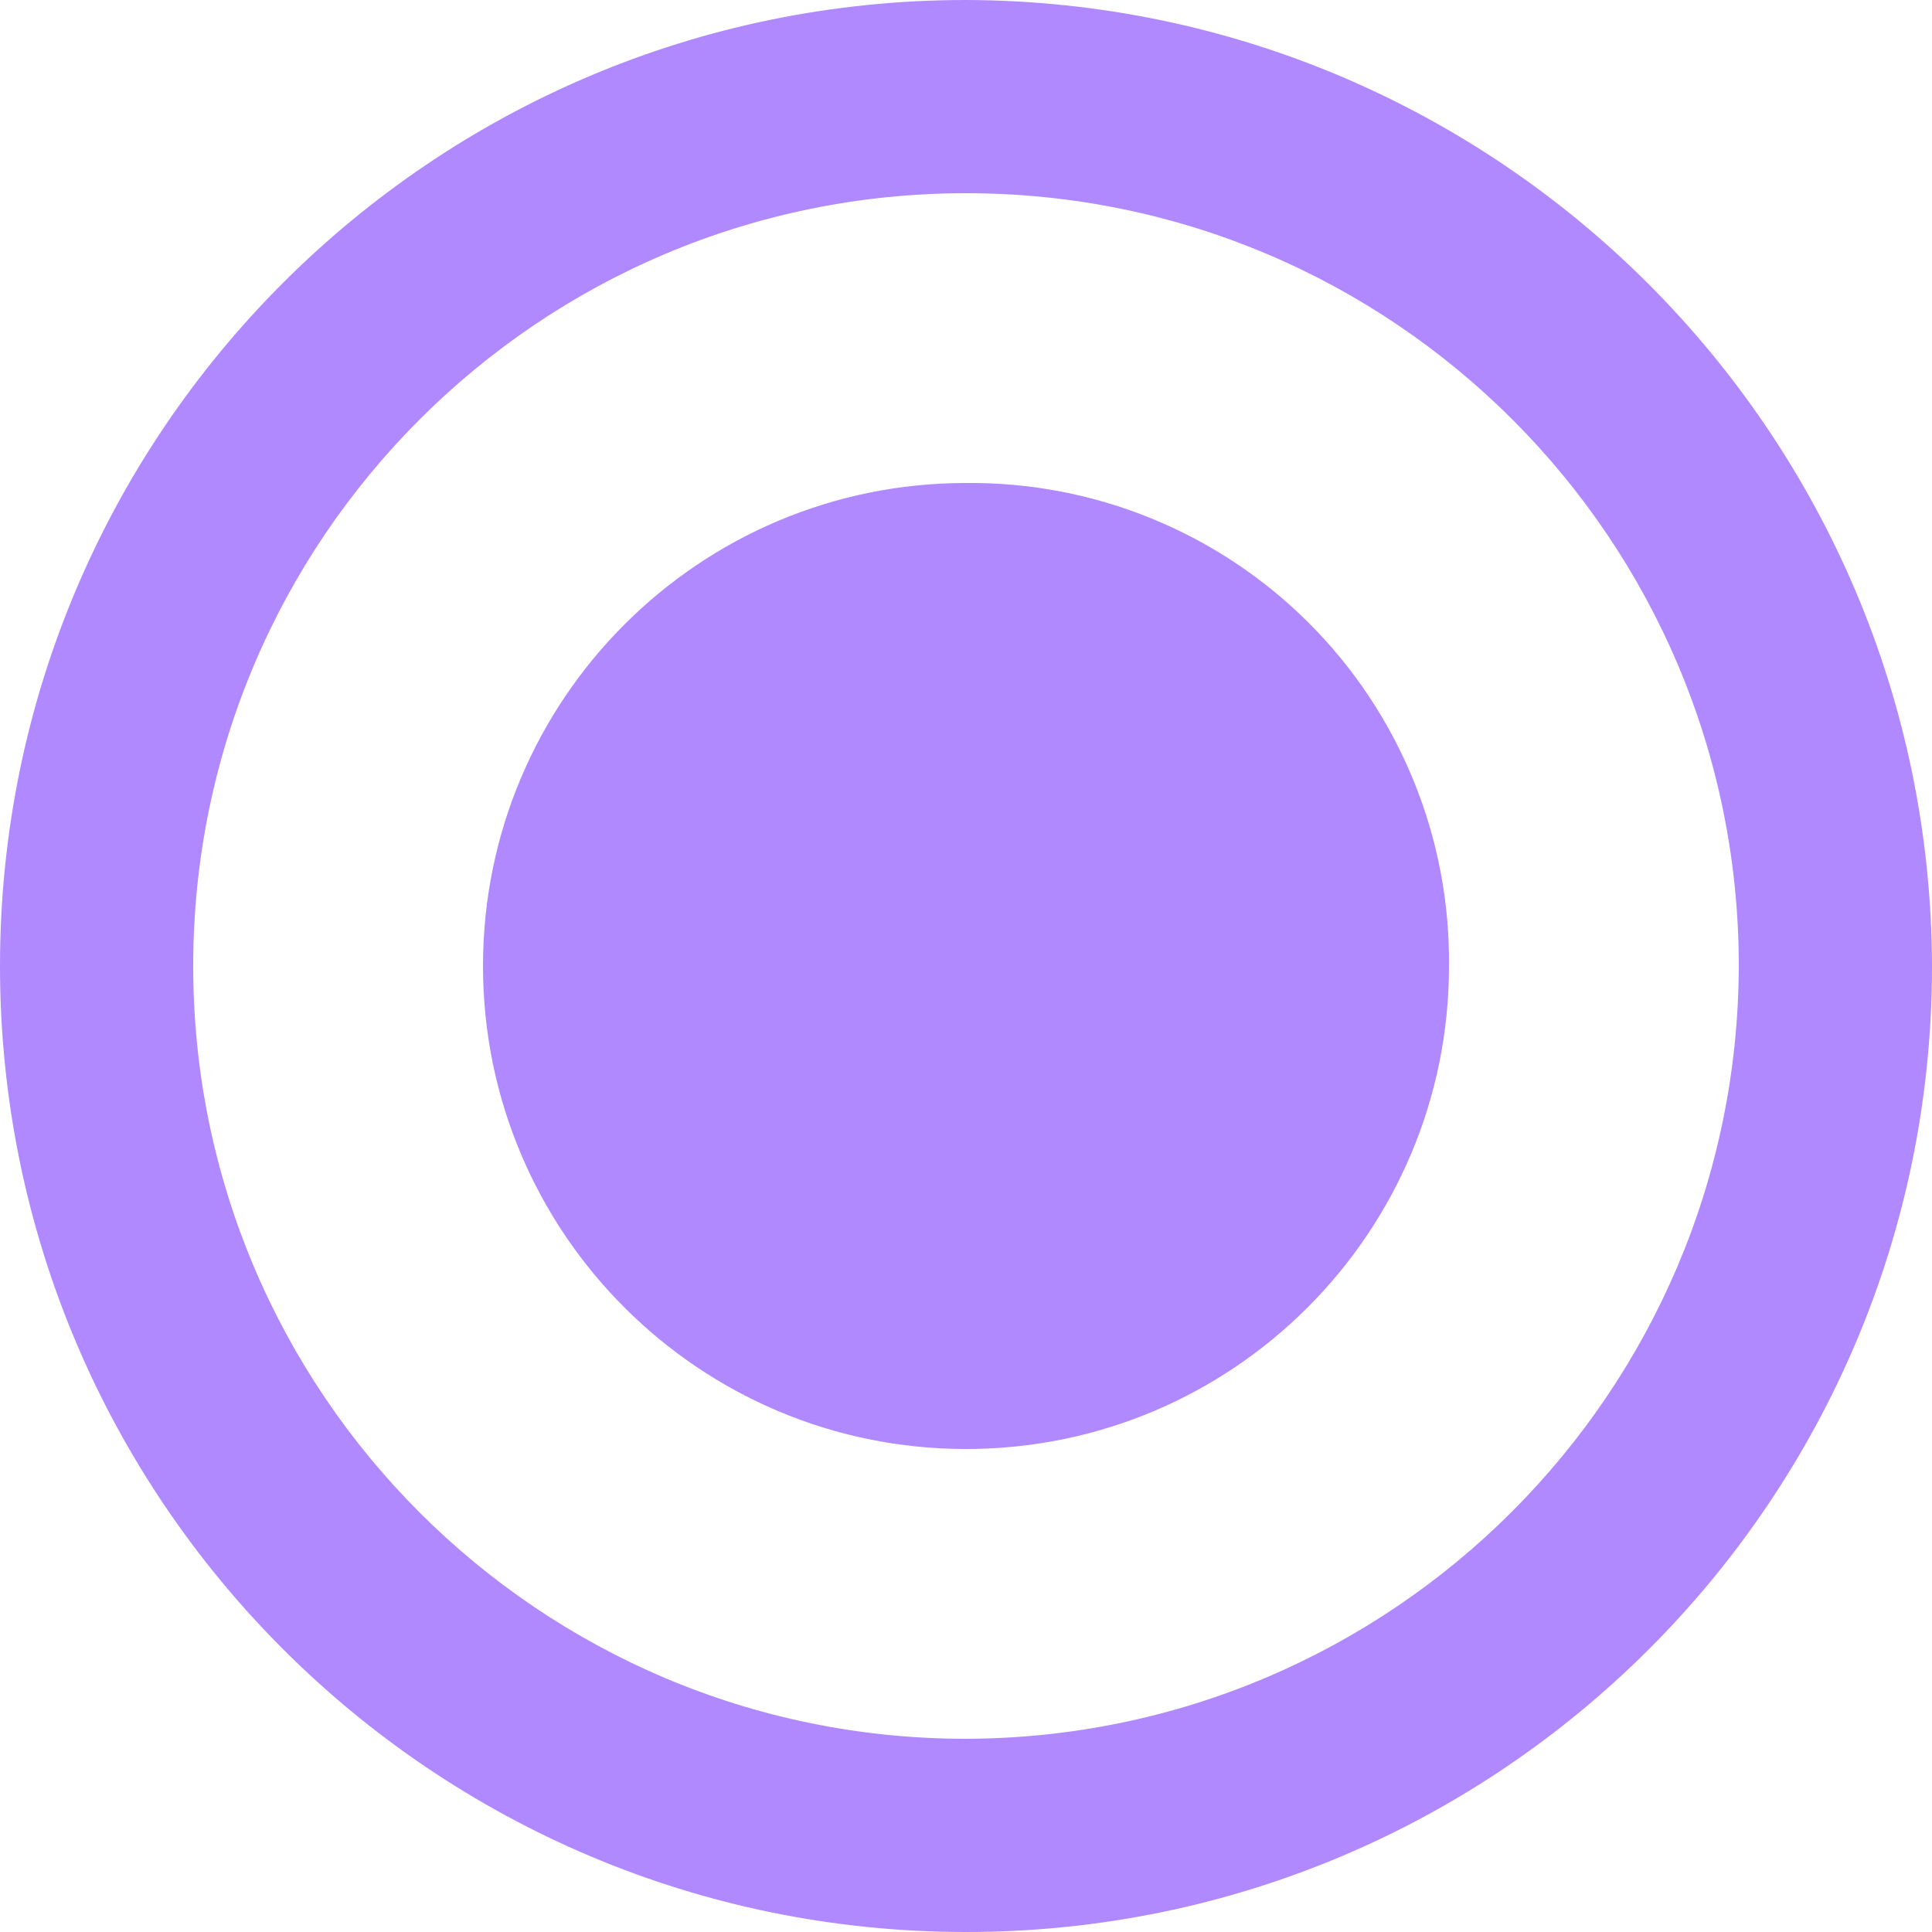
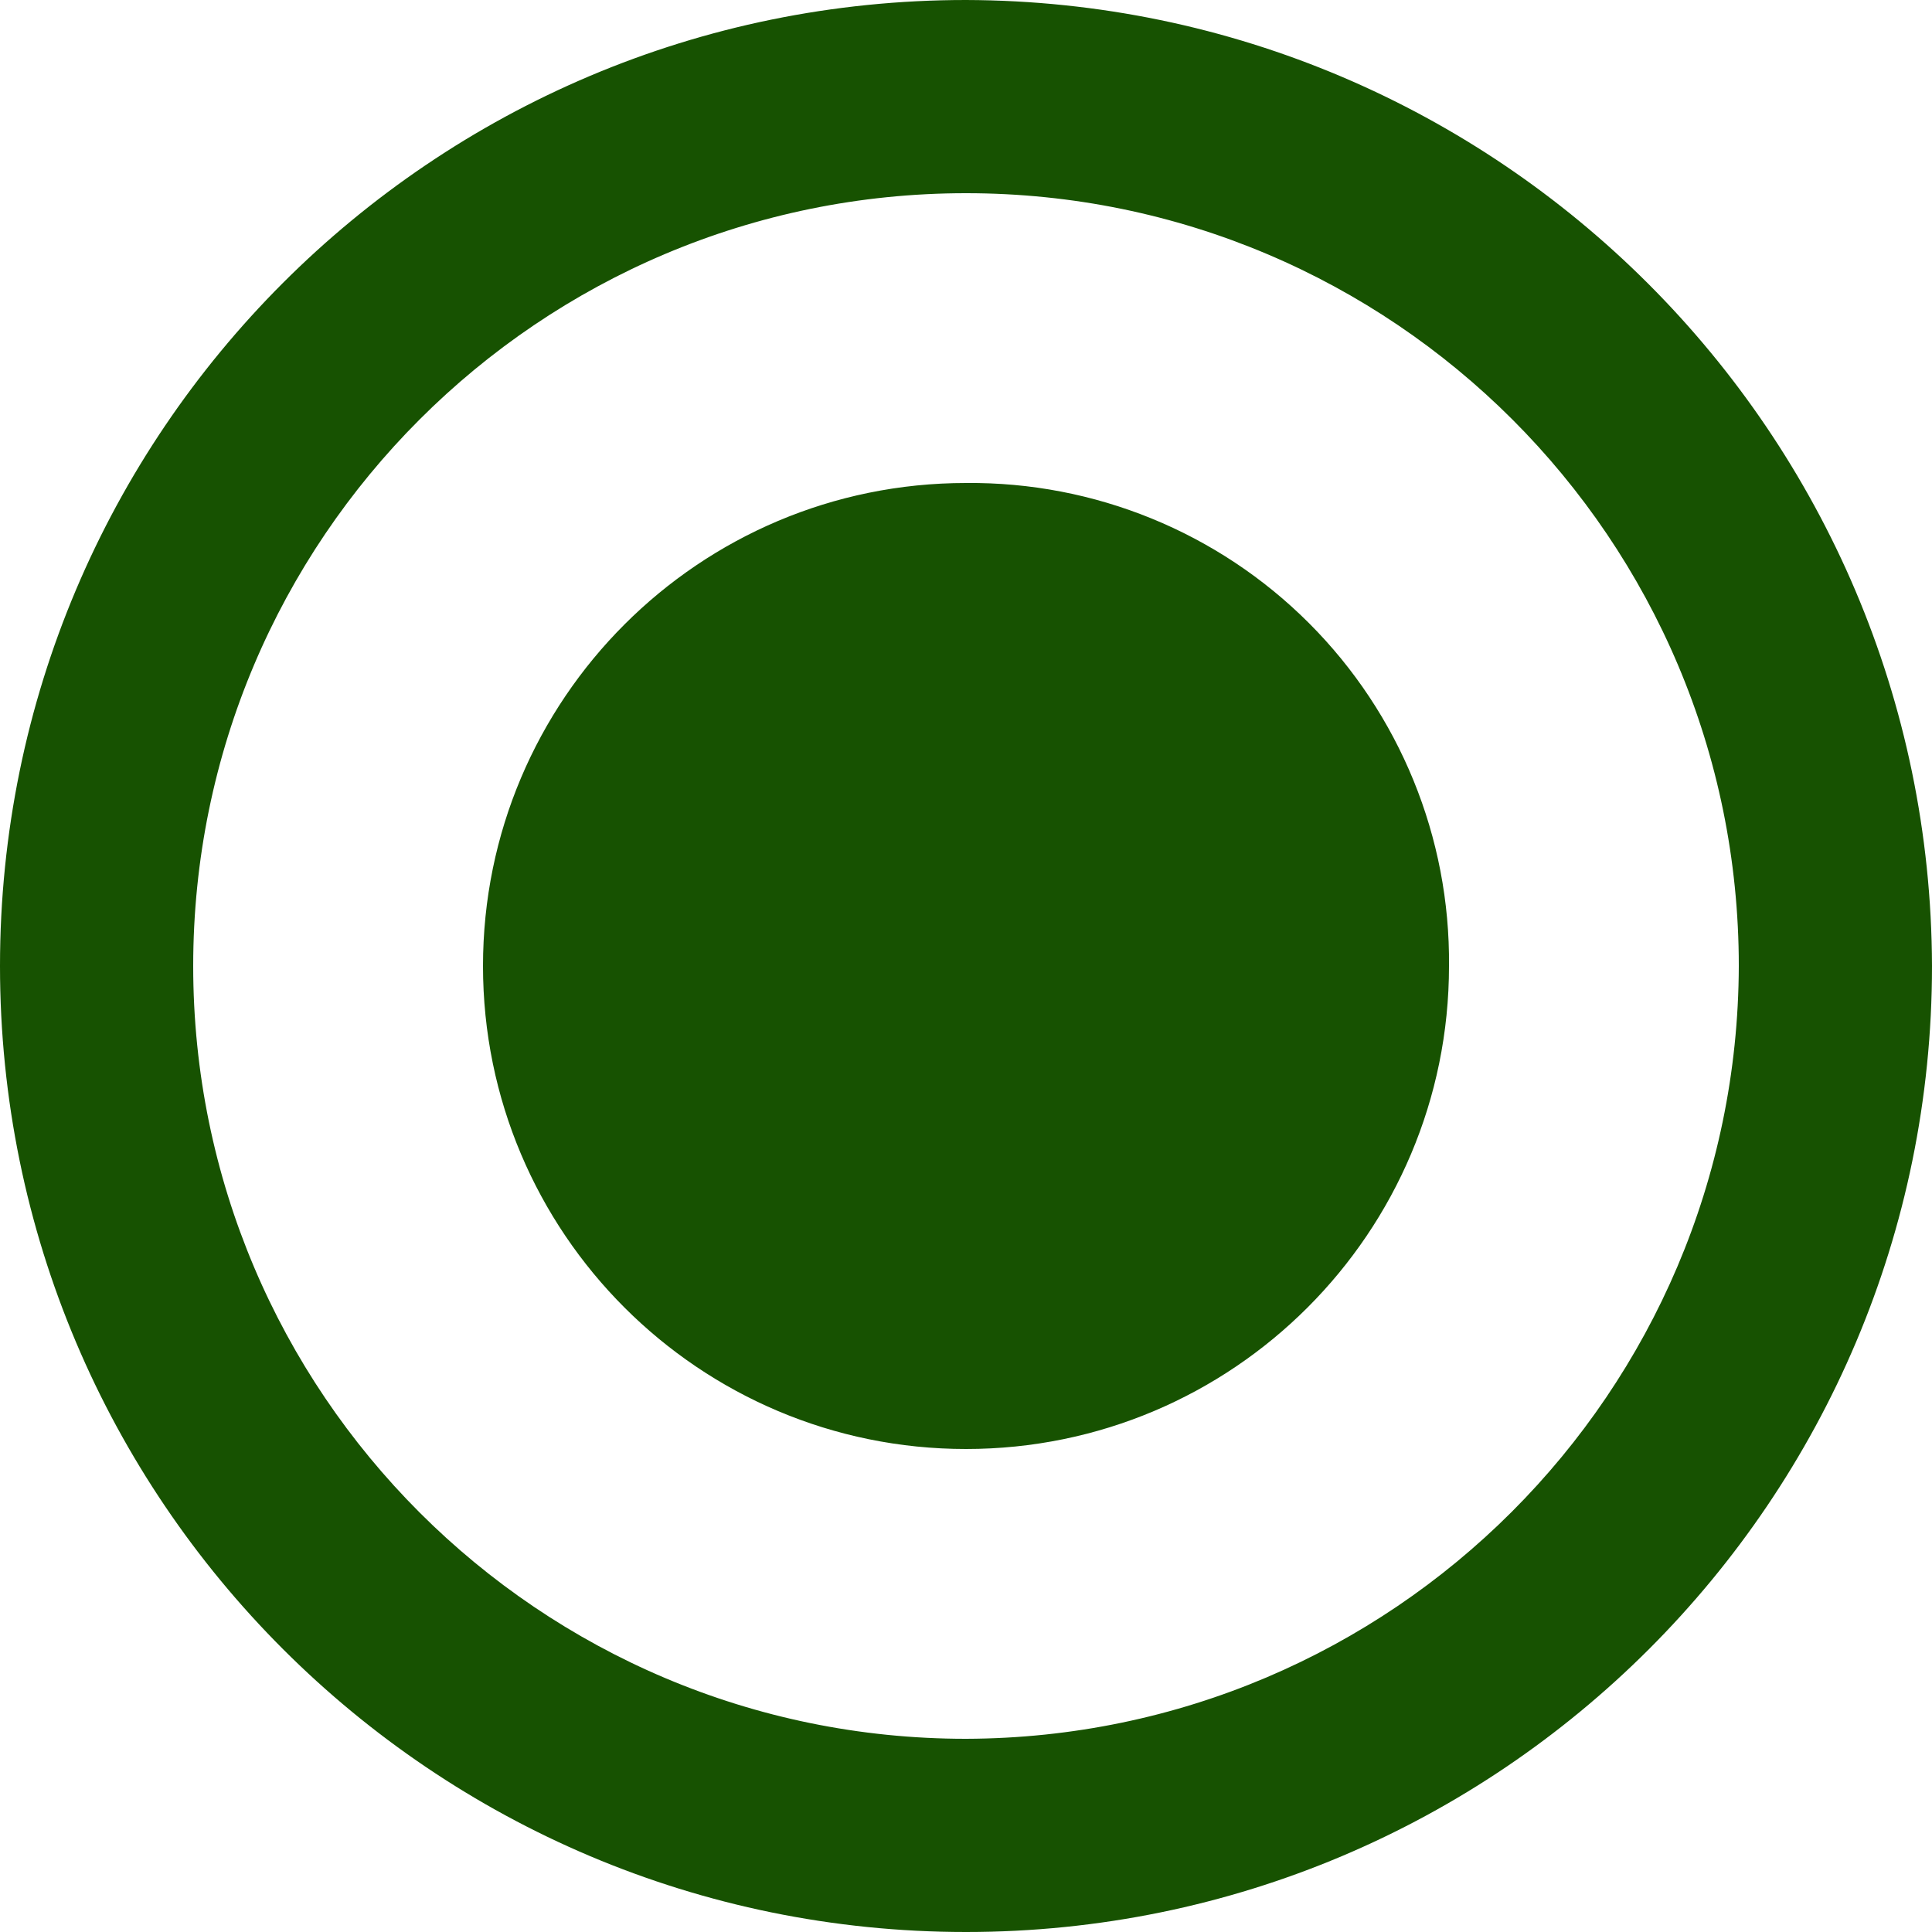
<svg xmlns="http://www.w3.org/2000/svg" width="24" height="24" viewBox="0 0 24 24">
  <defs>
    <style type="text/css">
-             .cls-1{fill:#b088ff;fill-rule:evenodd}
+             .cls-1{fill:#175201;fill-rule:evenodd}
        </style>
  </defs>
  <g id="radiobttom_active" transform="translate(-508 -240)">
    <path id="radio_on" d="M14 8a6 6 0 1 0 6 6 5.942 5.942 0 0 0-6-6zm0-6a12 12 0 1 0 12 12A12.035 12.035 0 0 0 14 2zm0 21.6a9.6 9.6 0 1 1 9.6-9.6 9.628 9.628 0 0 1-9.6 9.6z" class="cls-1" transform="translate(506 238)" />
  </g>
</svg>
